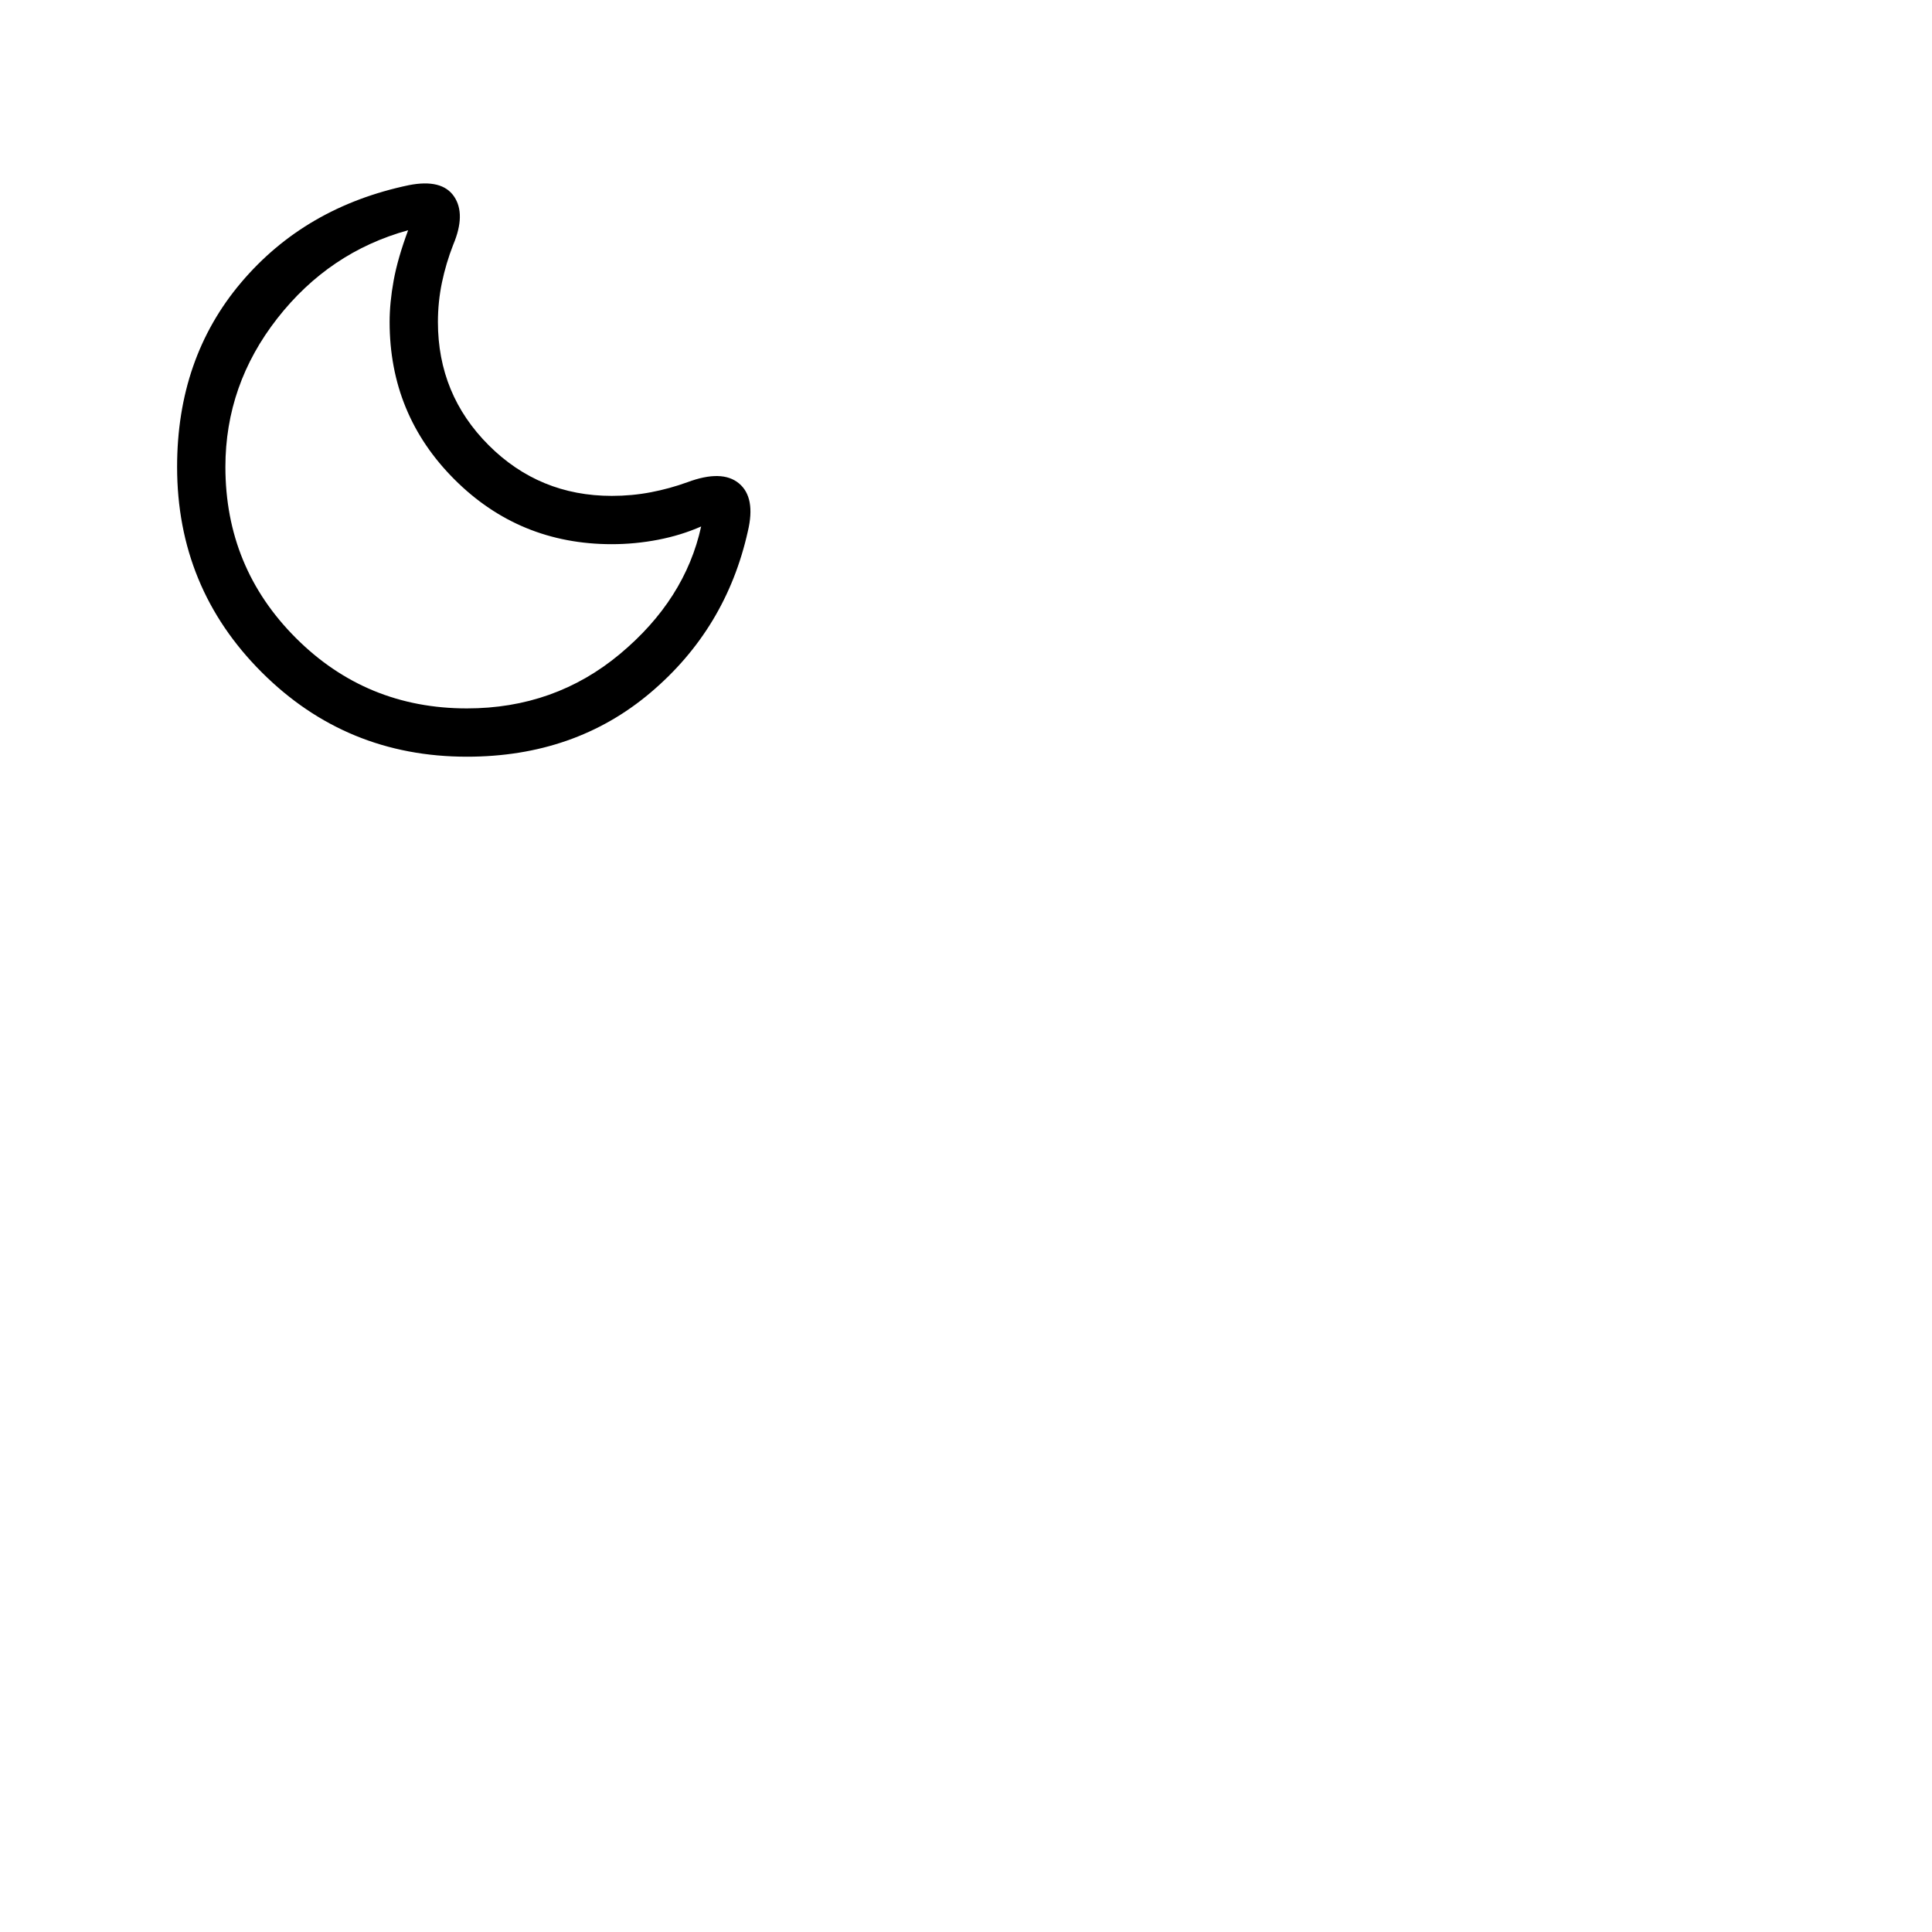
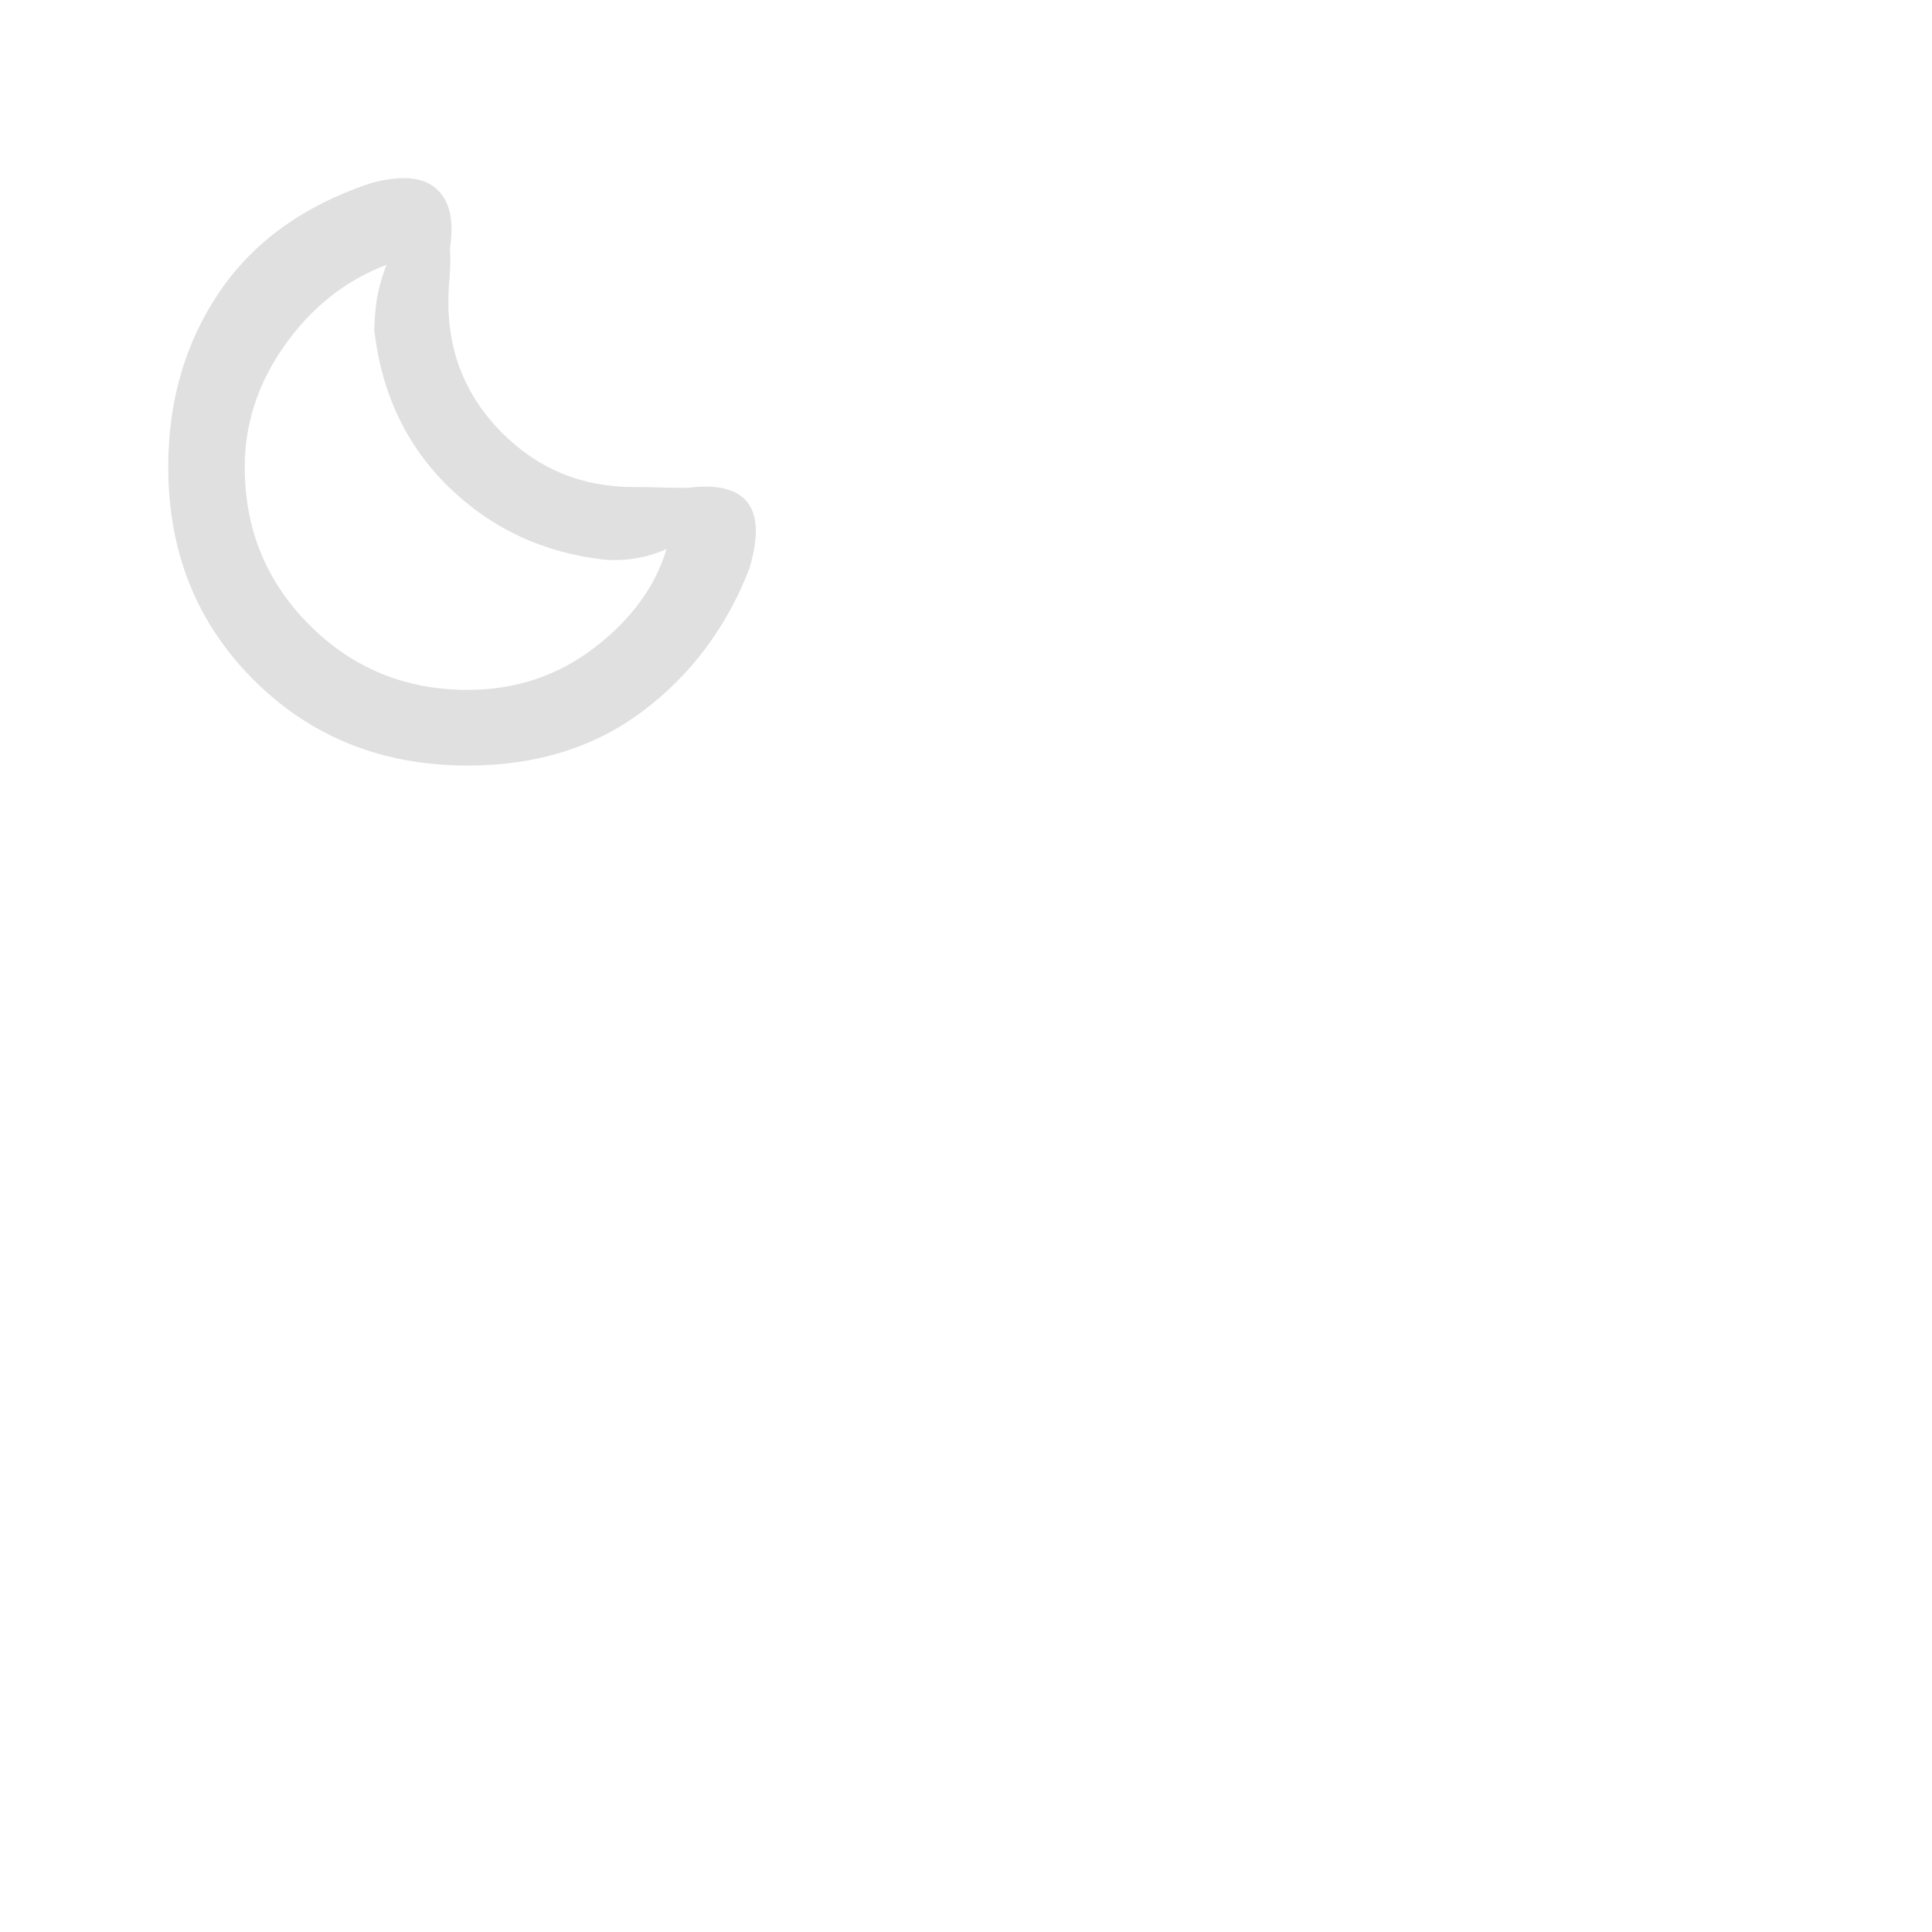
<svg xmlns="http://www.w3.org/2000/svg" height="48" width="48">
-   <path transform="scale(0.4) translate(5 ,5)" d="M24 42q-7.5 0-12.75-5.25T6 24q0-6.75 3.975-11.45Q13.95 7.85 20.4 6.5q2.05-.4 2.8.7t-.05 3q-.45 1.15-.7 2.35-.25 1.2-.25 2.45 0 4.5 3.15 7.65Q28.5 25.8 33 25.8q1.25 0 2.425-.225 1.175-.225 2.275-.625 2.15-.8 3.2.075 1.05.875.55 2.975-1.35 6.05-6.05 10.025Q30.7 42 24 42Zm0-3q5.45 0 9.5-3.375t5.05-7.925q-1.25.55-2.675.825Q34.45 28.8 33 28.8q-5.75 0-9.775-4.025T19.2 15q0-1.2.25-2.575.25-1.375.9-3.125-4.9 1.35-8.125 5.475Q9 18.9 9 24q0 6.25 4.375 10.625T24 39Zm-.2-14.85Z" />
+   <path transform="scale(0.4) translate(5 ,5)" fill="#e0e0e0" d="M24.05 42.55q-7.95 0-13.275-5.3T5.45 24q0-6.15 3.15-10.825Q11.75 8.5 17.95 6.4q2.85-.8 4.125.3t.875 3.7q.05 1-.025 1.825-.075.825-.075 1.575 0 4.75 3.35 8.1 3.35 3.35 8.15 3.35.8 0 1.625.025t1.725.025q2.75-.35 3.725.9.975 1.25.125 4.1-2.1 5.45-6.6 8.85-4.5 3.4-10.9 3.4Zm0-4.7q4.45 0 7.875-2.625T36.4 29.1q-.85.4-1.9.575-1.05.175-2.05.075-5.6-.65-9.55-4.475-3.95-3.825-4.65-9.725 0-.75.125-1.75T19 11.45q-3.8 1.45-6.3 4.975Q10.2 19.95 10.2 24q0 5.8 4.025 9.825 4.025 4.025 9.825 4.025Zm-.7-13.2Z" />
</svg>
